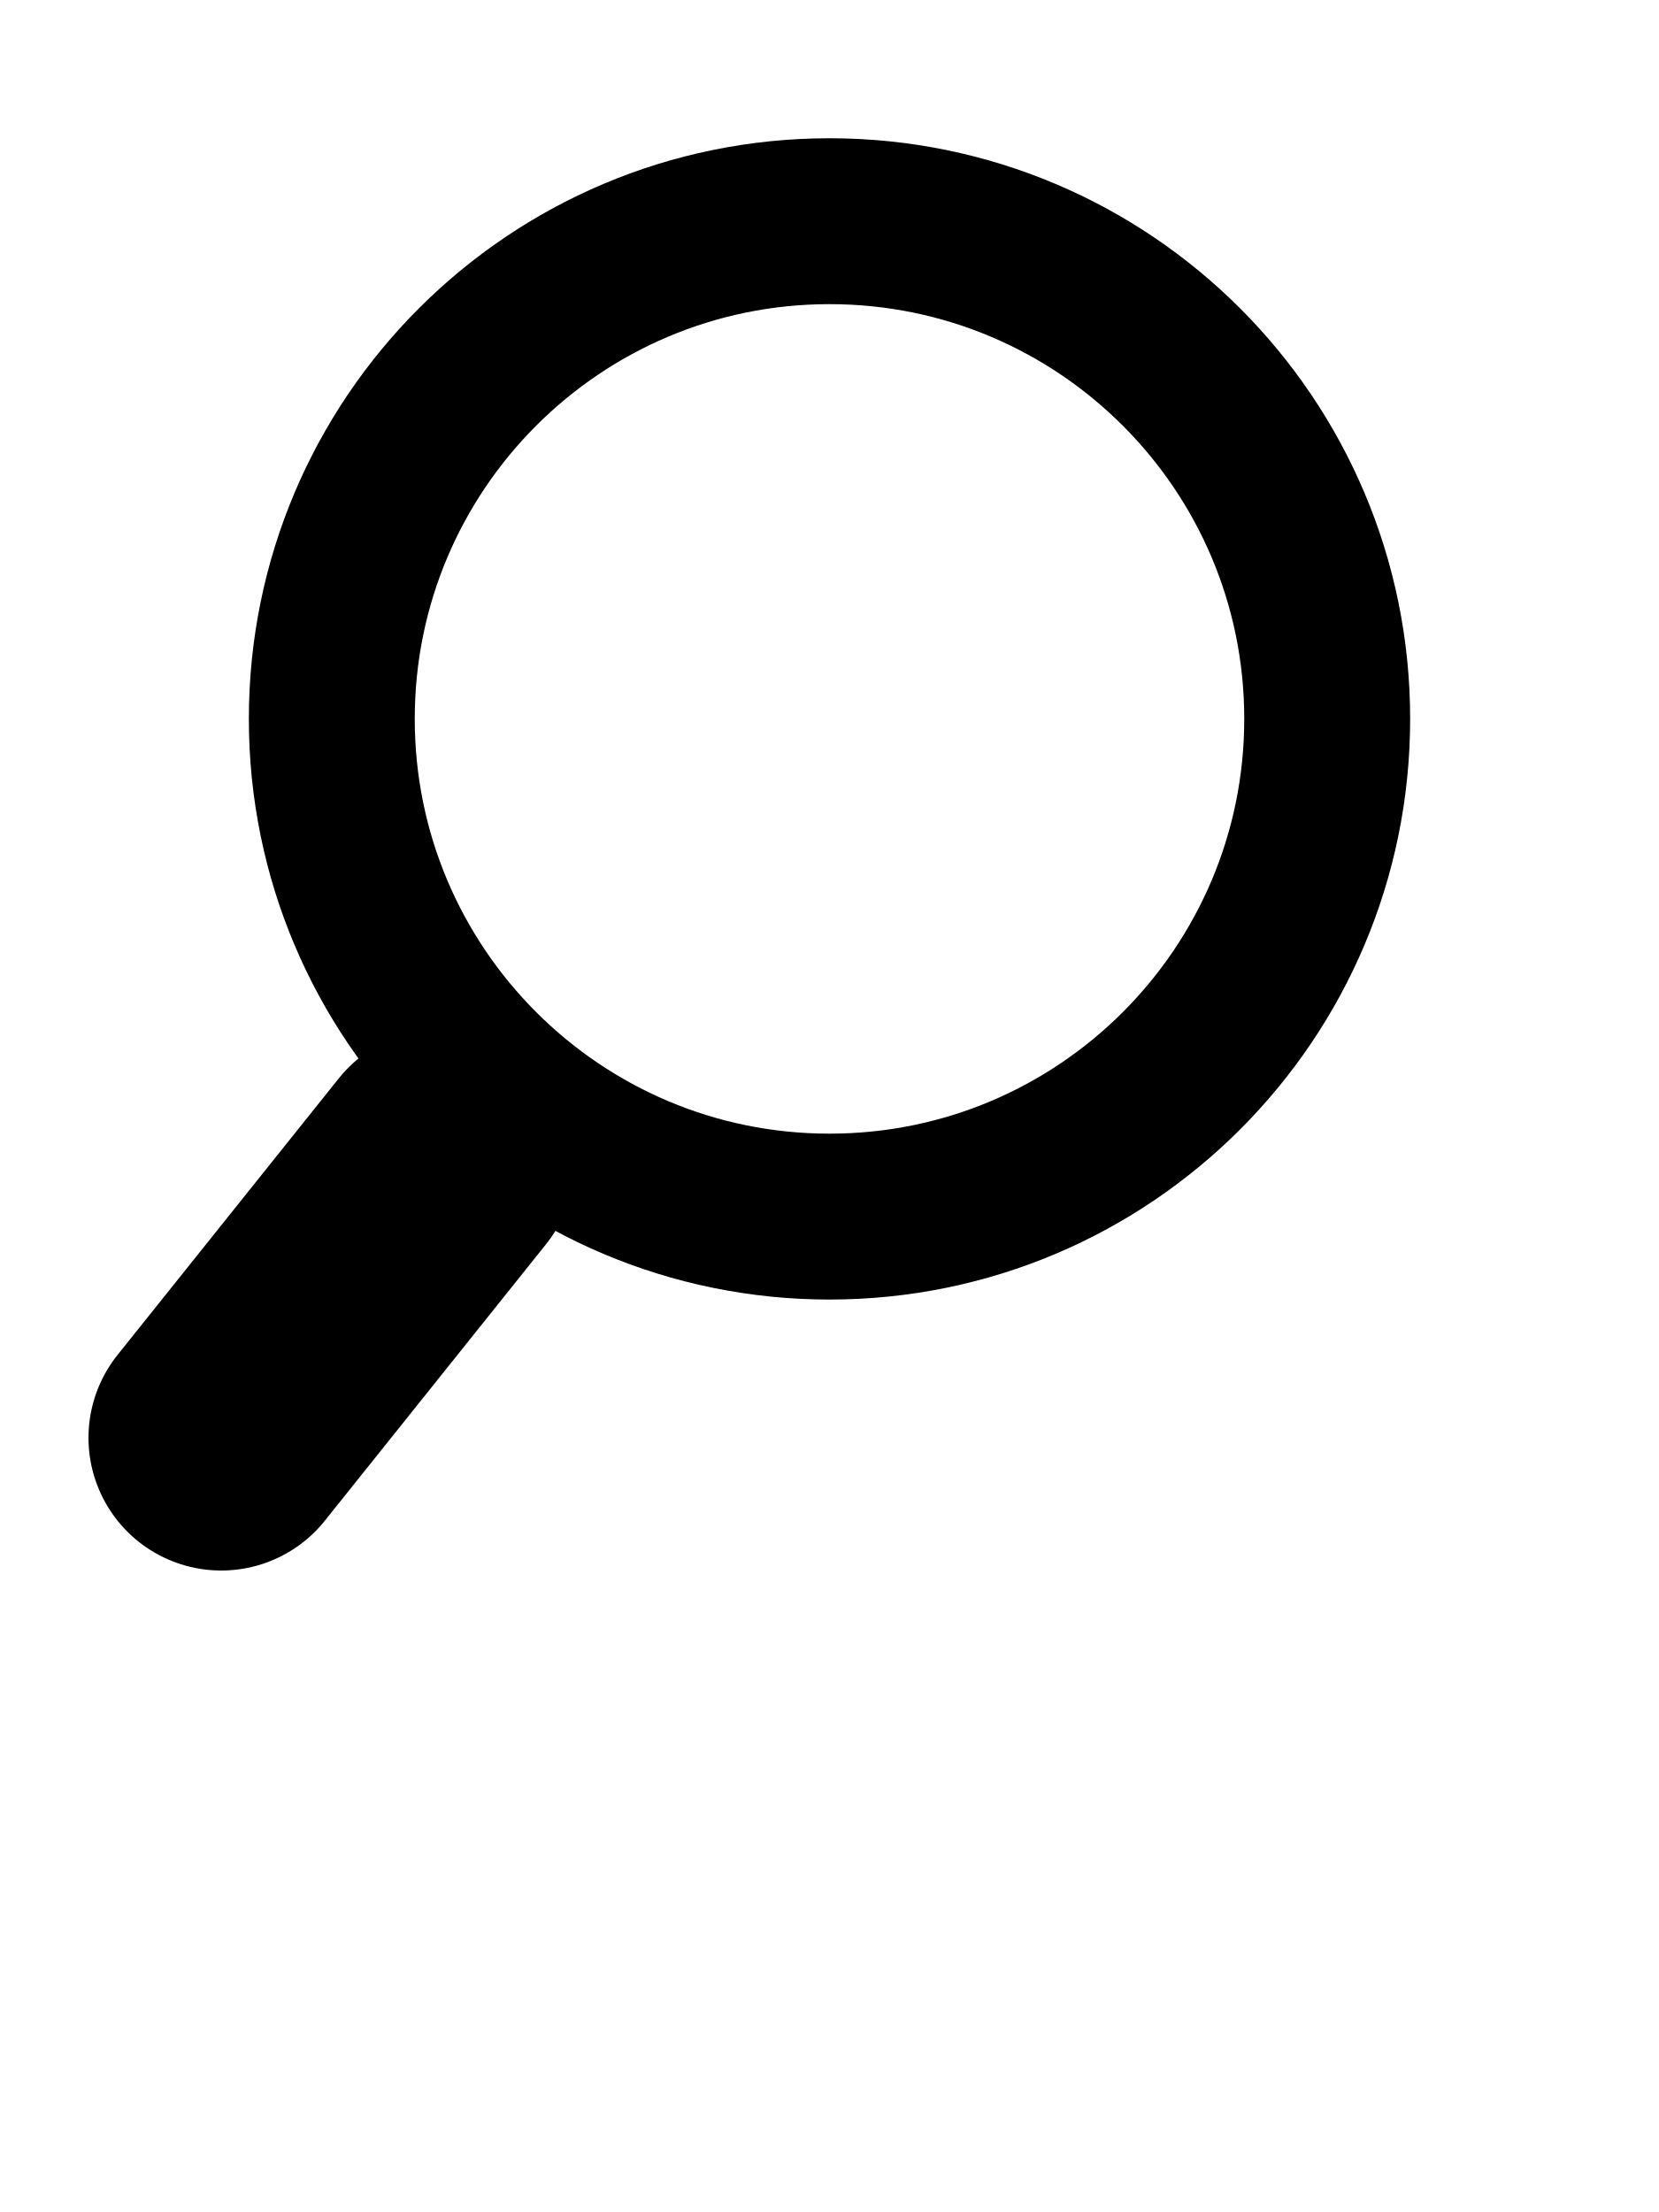
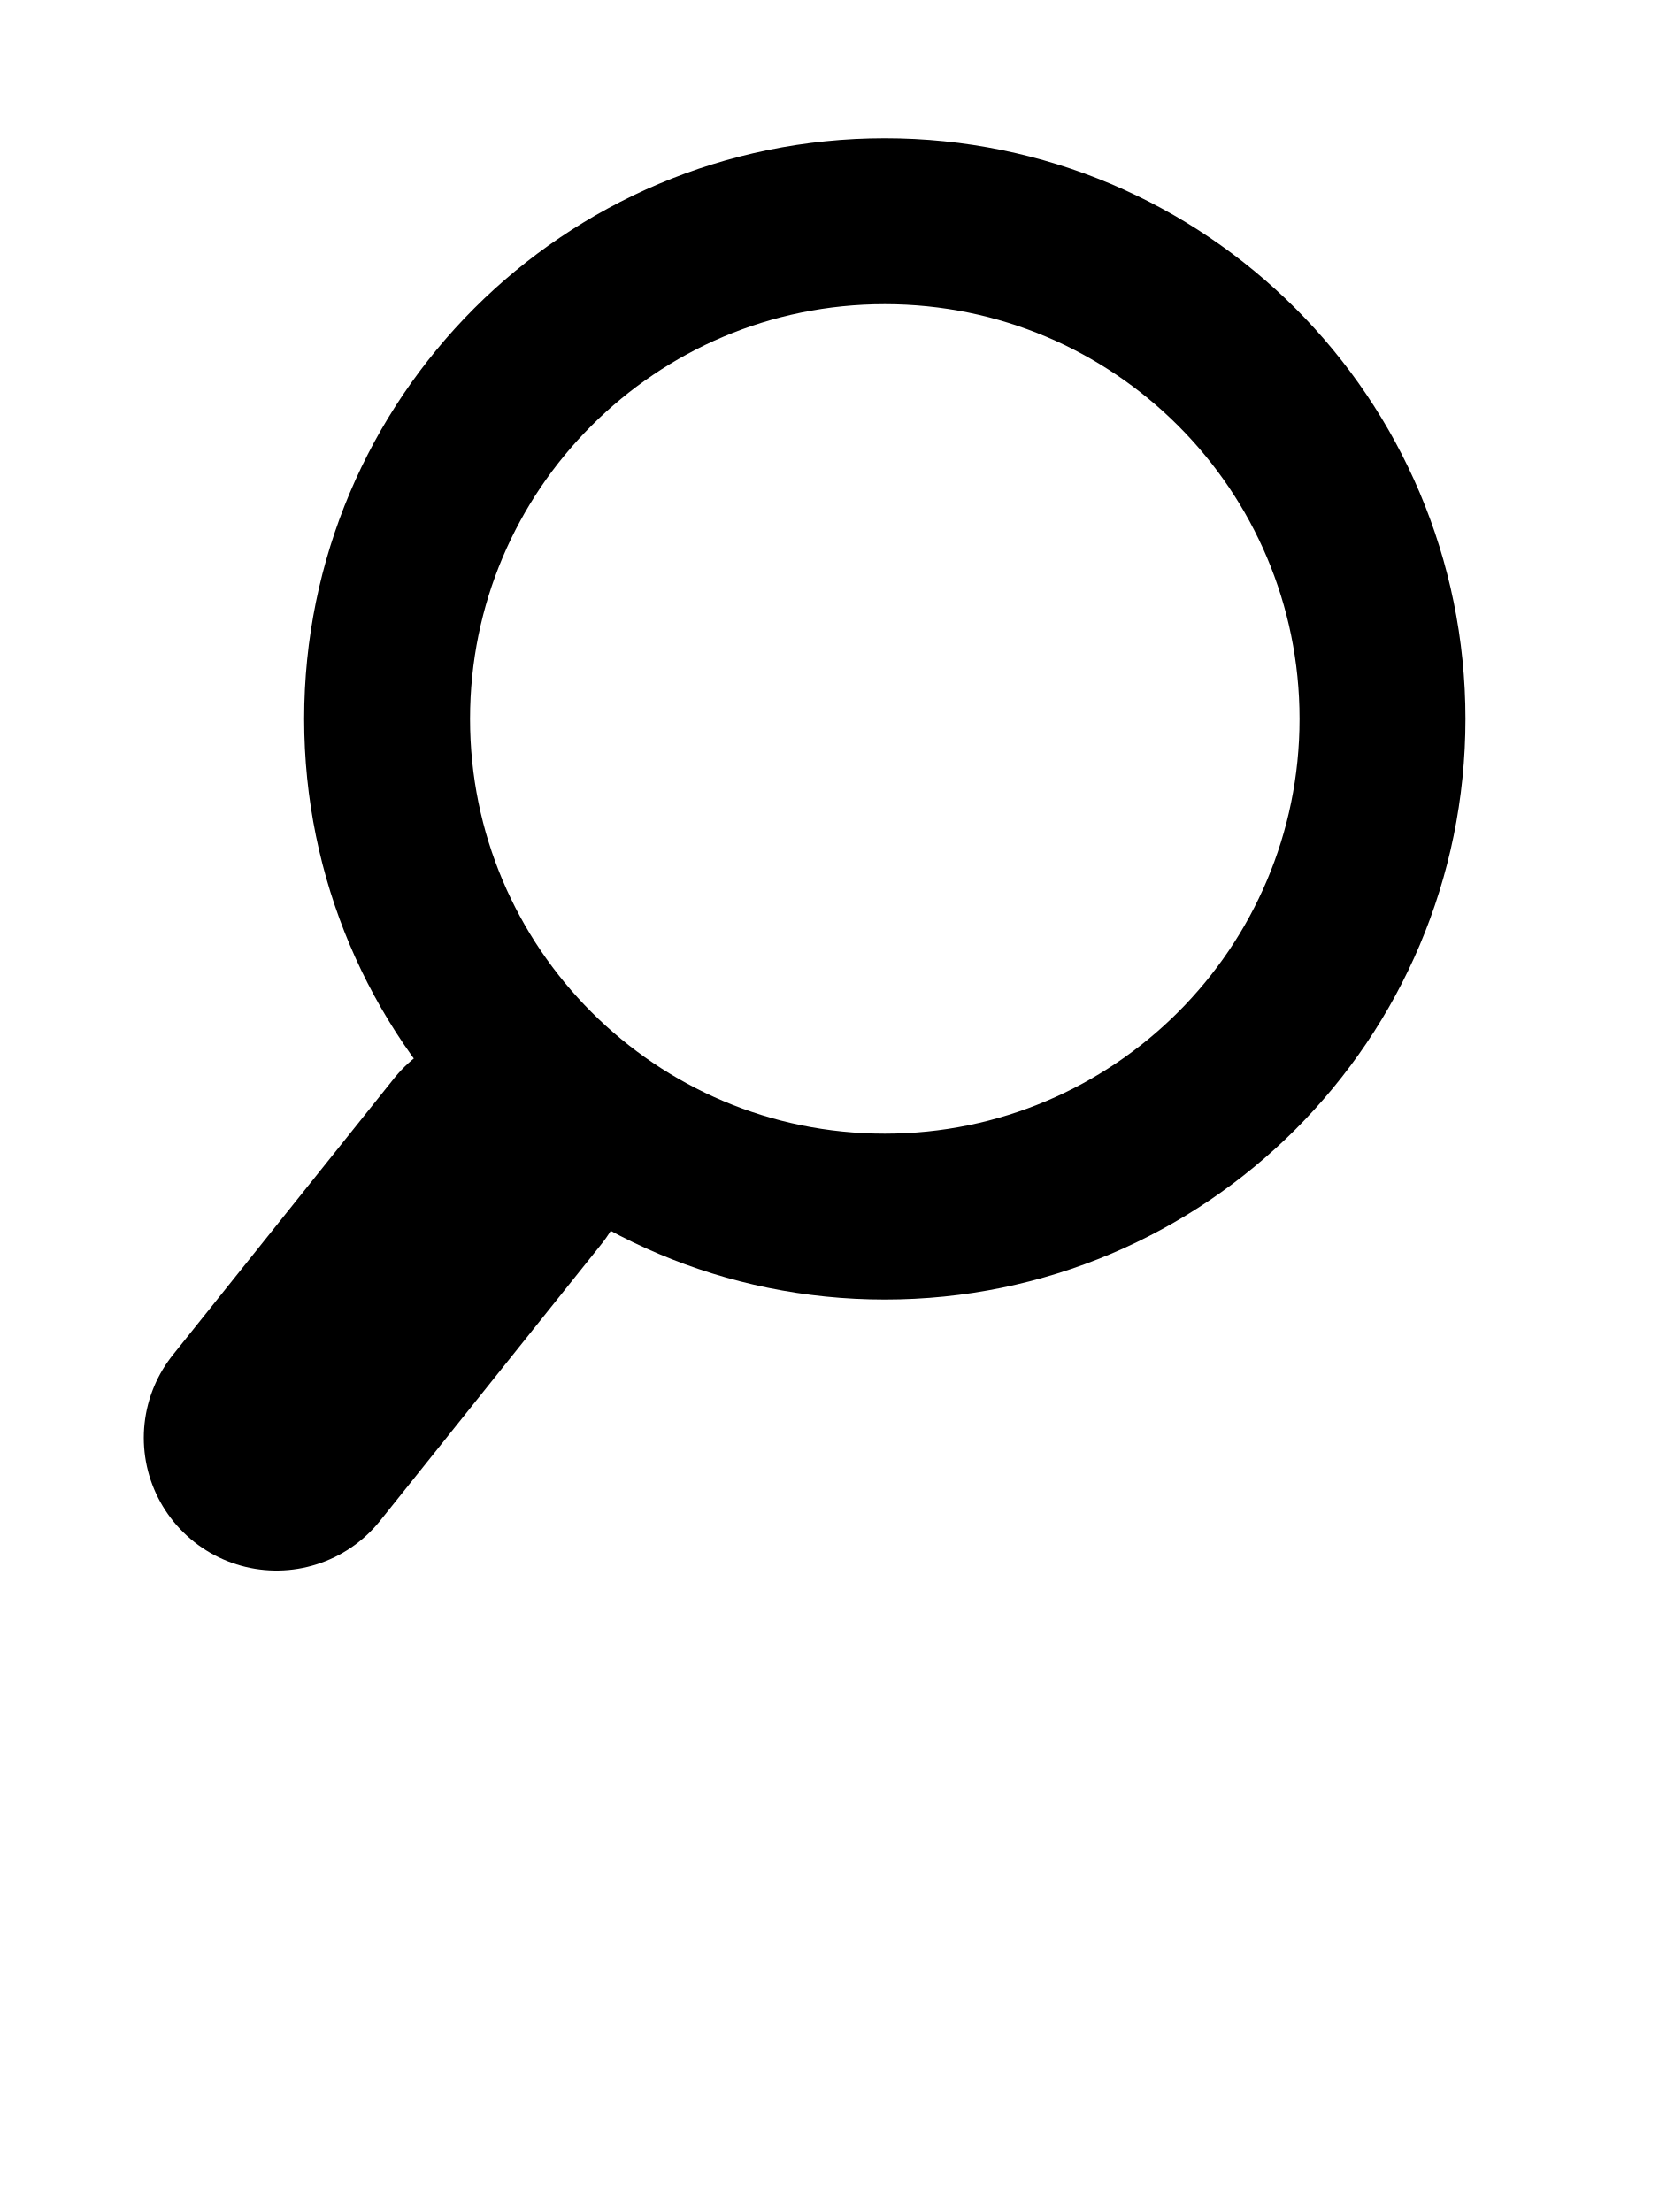
<svg xmlns="http://www.w3.org/2000/svg" width="300" height="400">
-   <circle cx="150" cy="130" r="90" stroke="#000" stroke-width="30" fill="none" />
-   <line x1="80" y1="210" x2="40" y2="260" stroke="#000" stroke-width="48" fill="none" stroke-linecap="round" />
+   <circle cx="160" cy="130" r="90" stroke="#000" stroke-width="30" fill="none" />
+   <line x1="90" y1="210" x2="50" y2="260" stroke="#000" stroke-width="48" fill="none" stroke-linecap="round" />
</svg>
